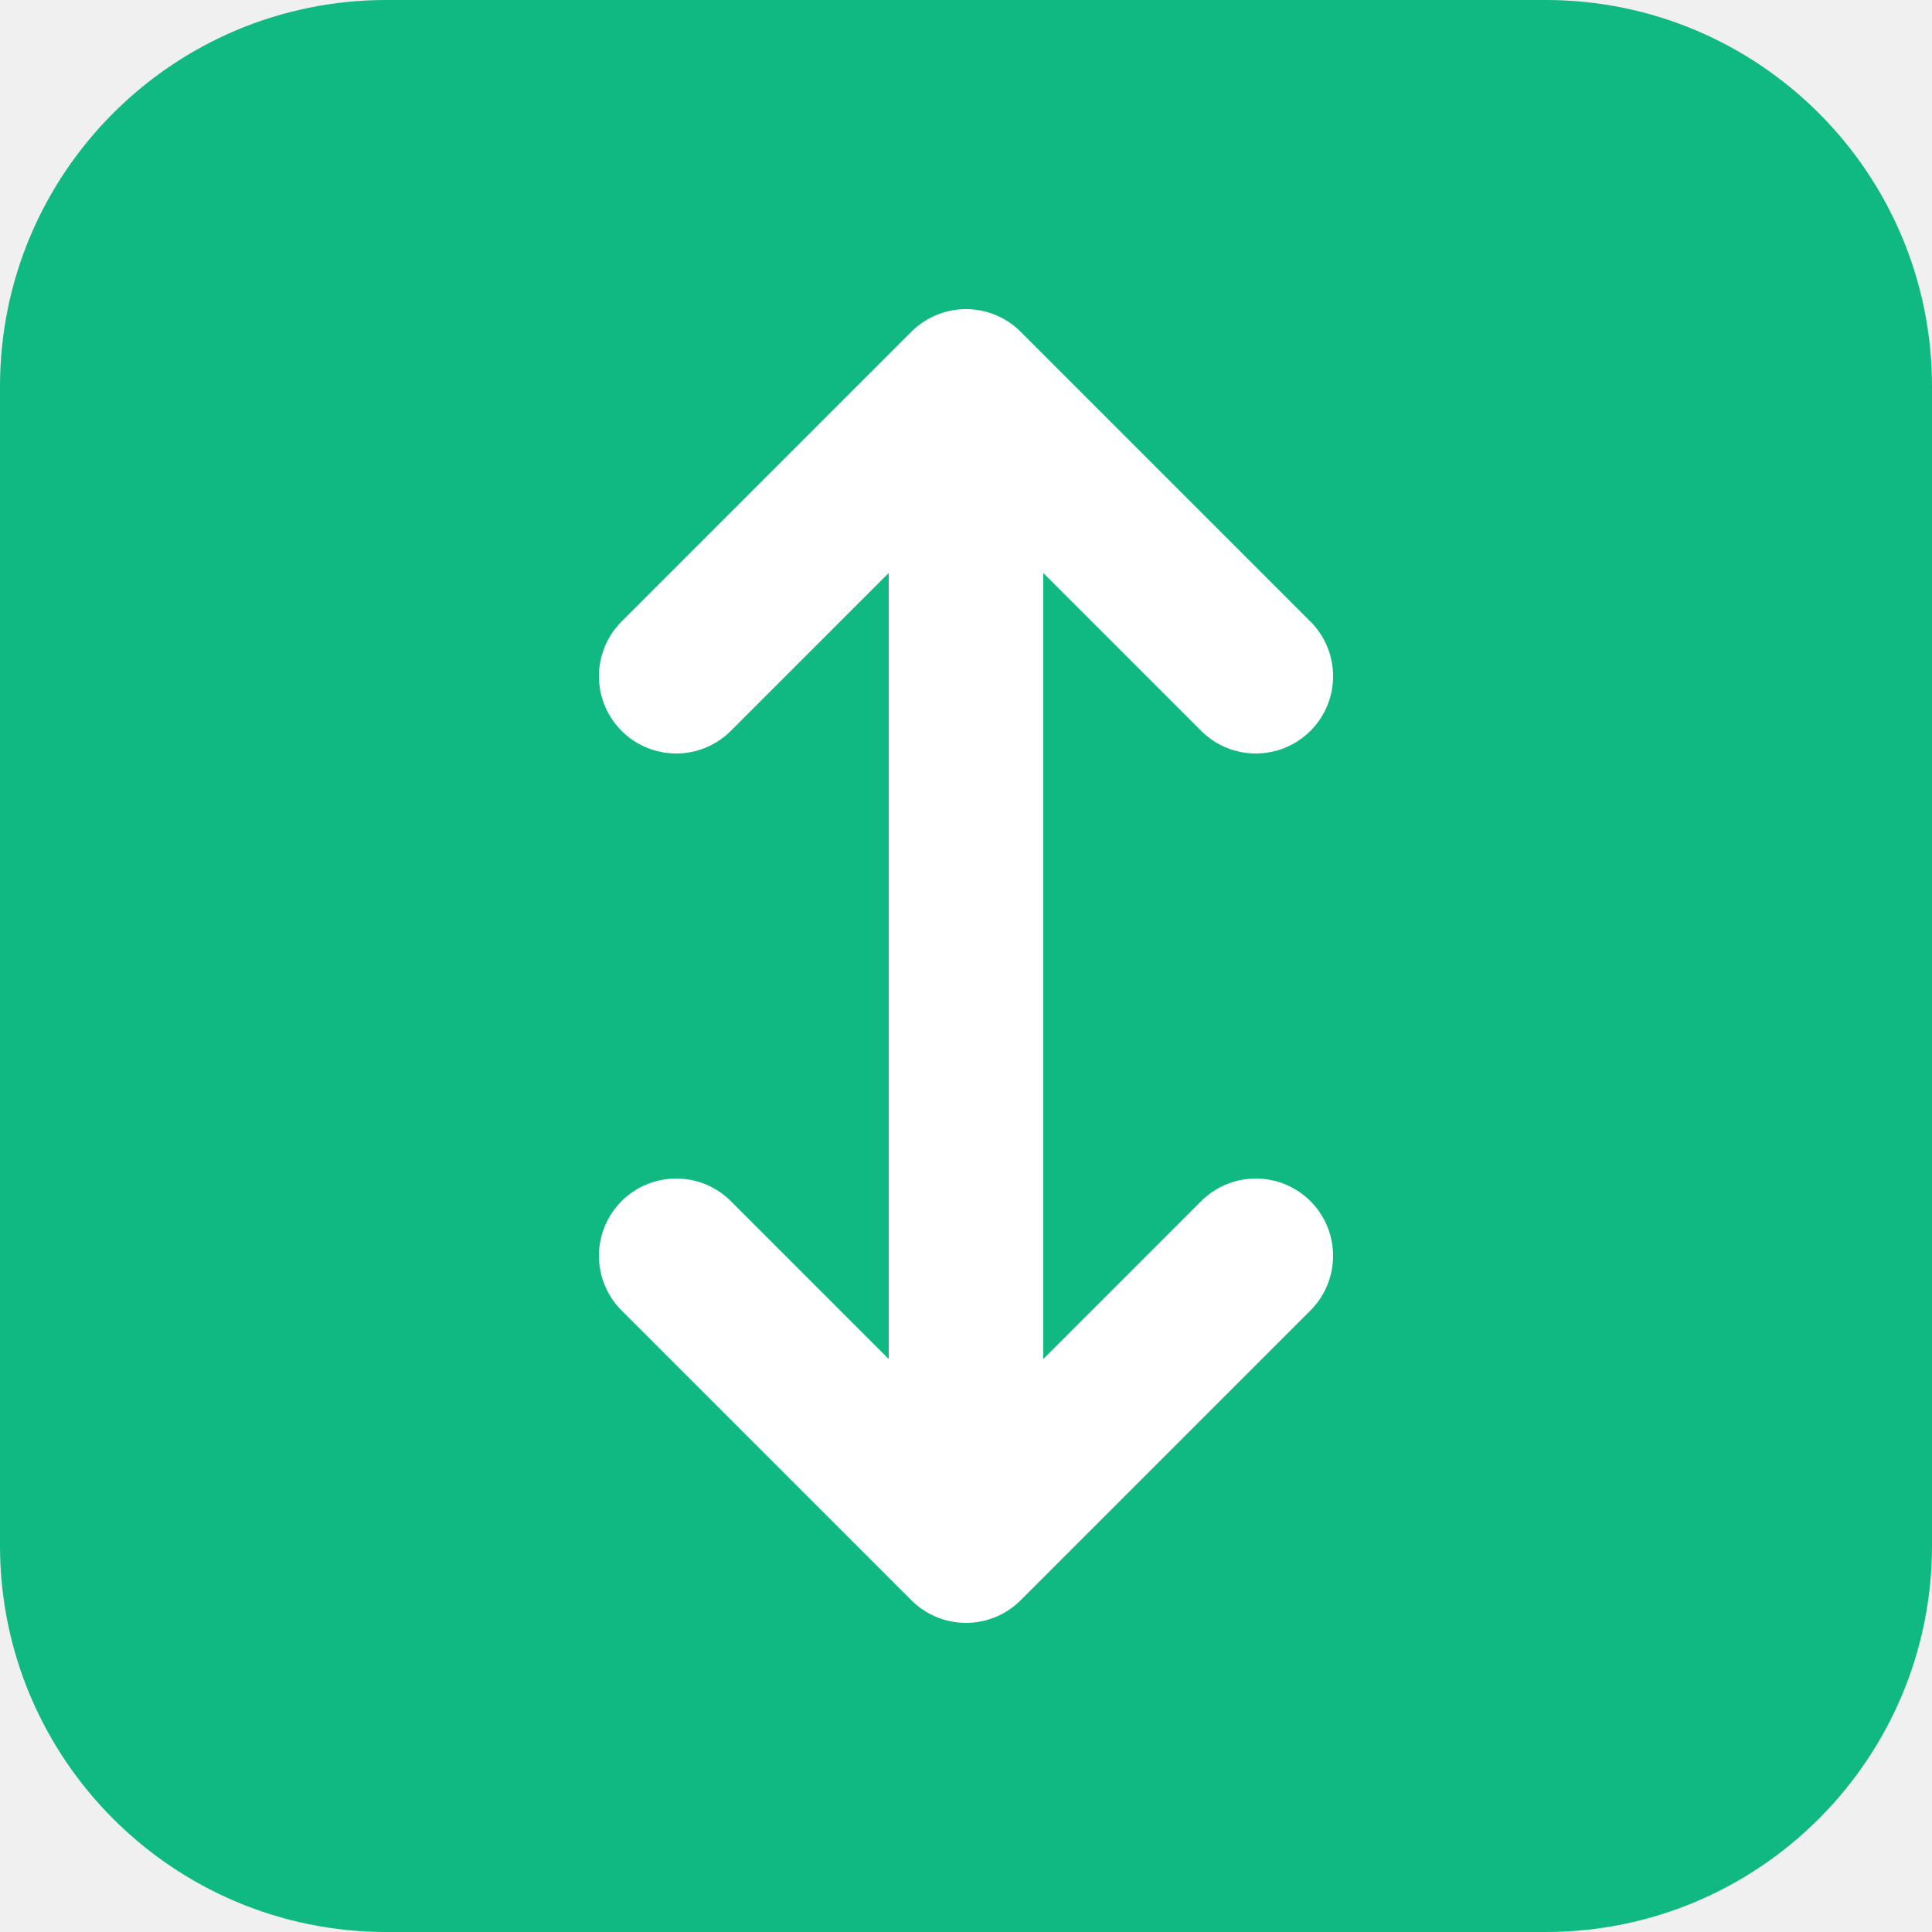
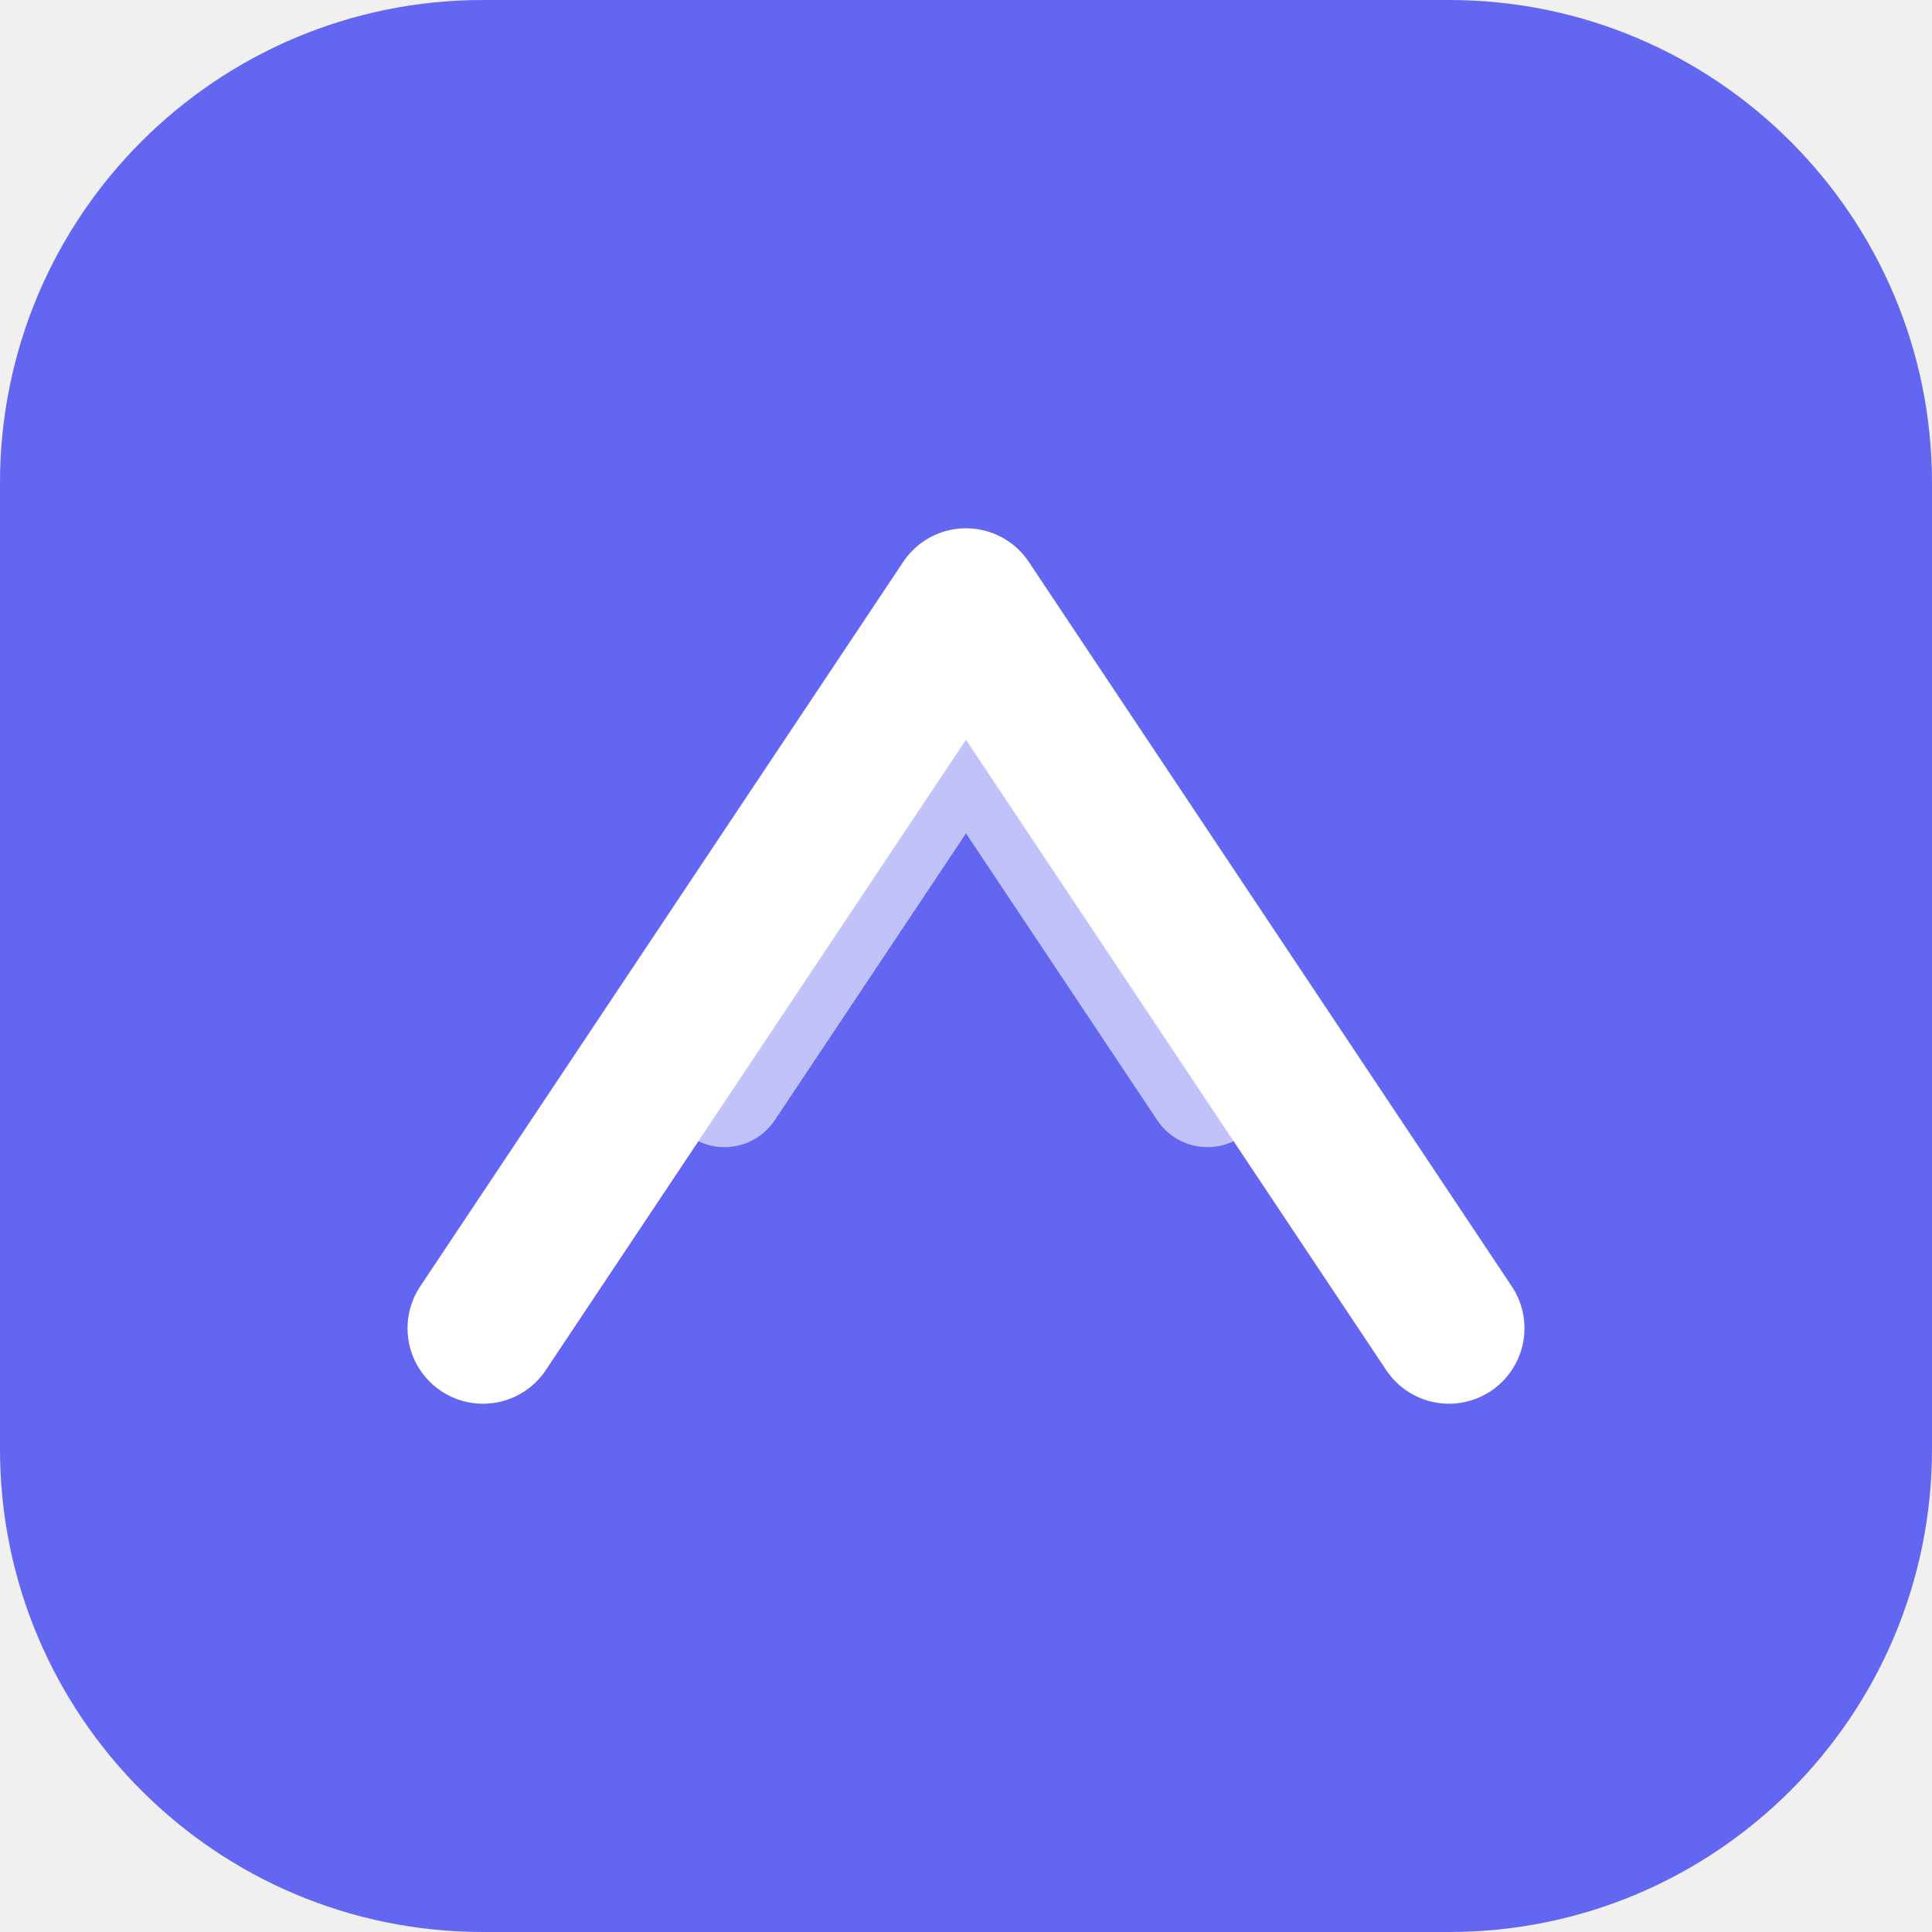
- <svg xmlns="http://www.w3.org/2000/svg" viewBox="0 0 100 100">
-   <rect width="100" height="100" rx="20" fill="#10b981" />
-   <path d="M50 20 L50 80 M35 35 L50 20 L65 35 M35 65 L50 80 L65 65" stroke="white" stroke-width="8" stroke-linecap="round" stroke-linejoin="round" fill="none" />
+ <svg xmlns="http://www.w3.org/2000/svg" viewBox="0 0 32 32" fill="none">
+   <rect width="32" height="32" rx="8" fill="#6366f1" />
+   <path d="M8 22L16 10L24 22" stroke="white" stroke-width="2.5" stroke-linecap="round" stroke-linejoin="round" />
+   <path d="M12 18L16 12L20 18" stroke="white" stroke-width="2" stroke-linecap="round" stroke-linejoin="round" opacity="0.6" />
</svg>
